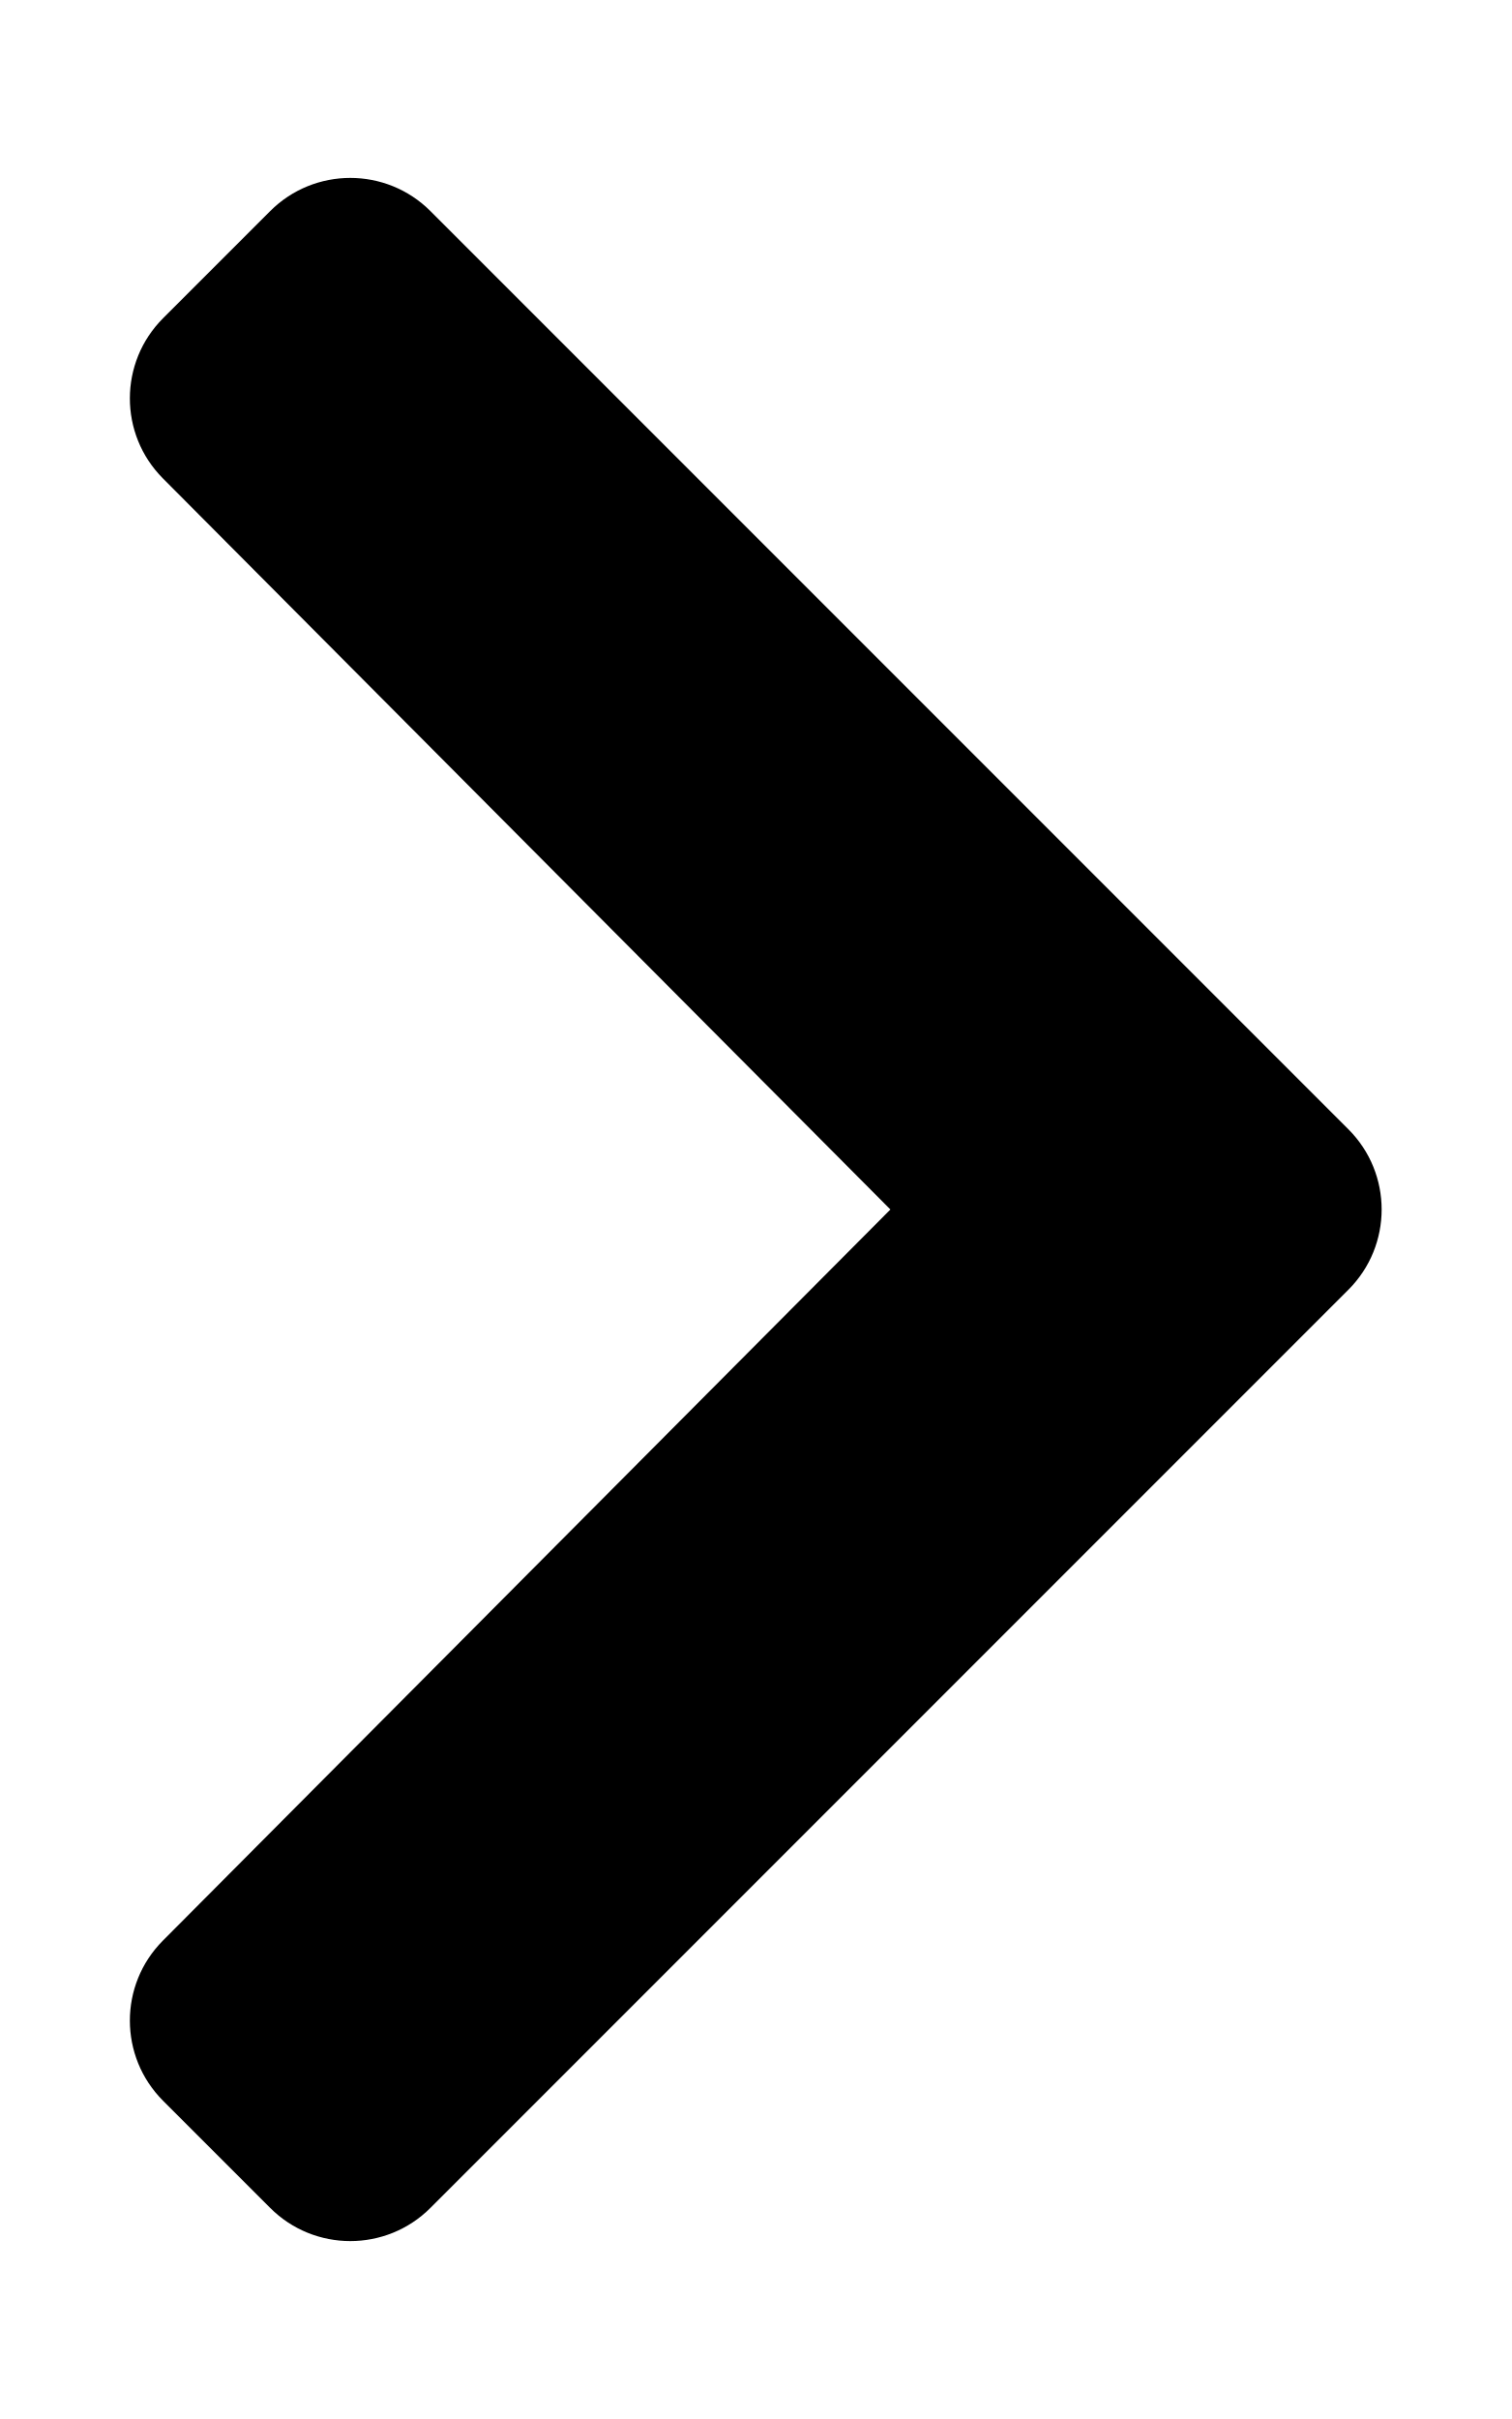
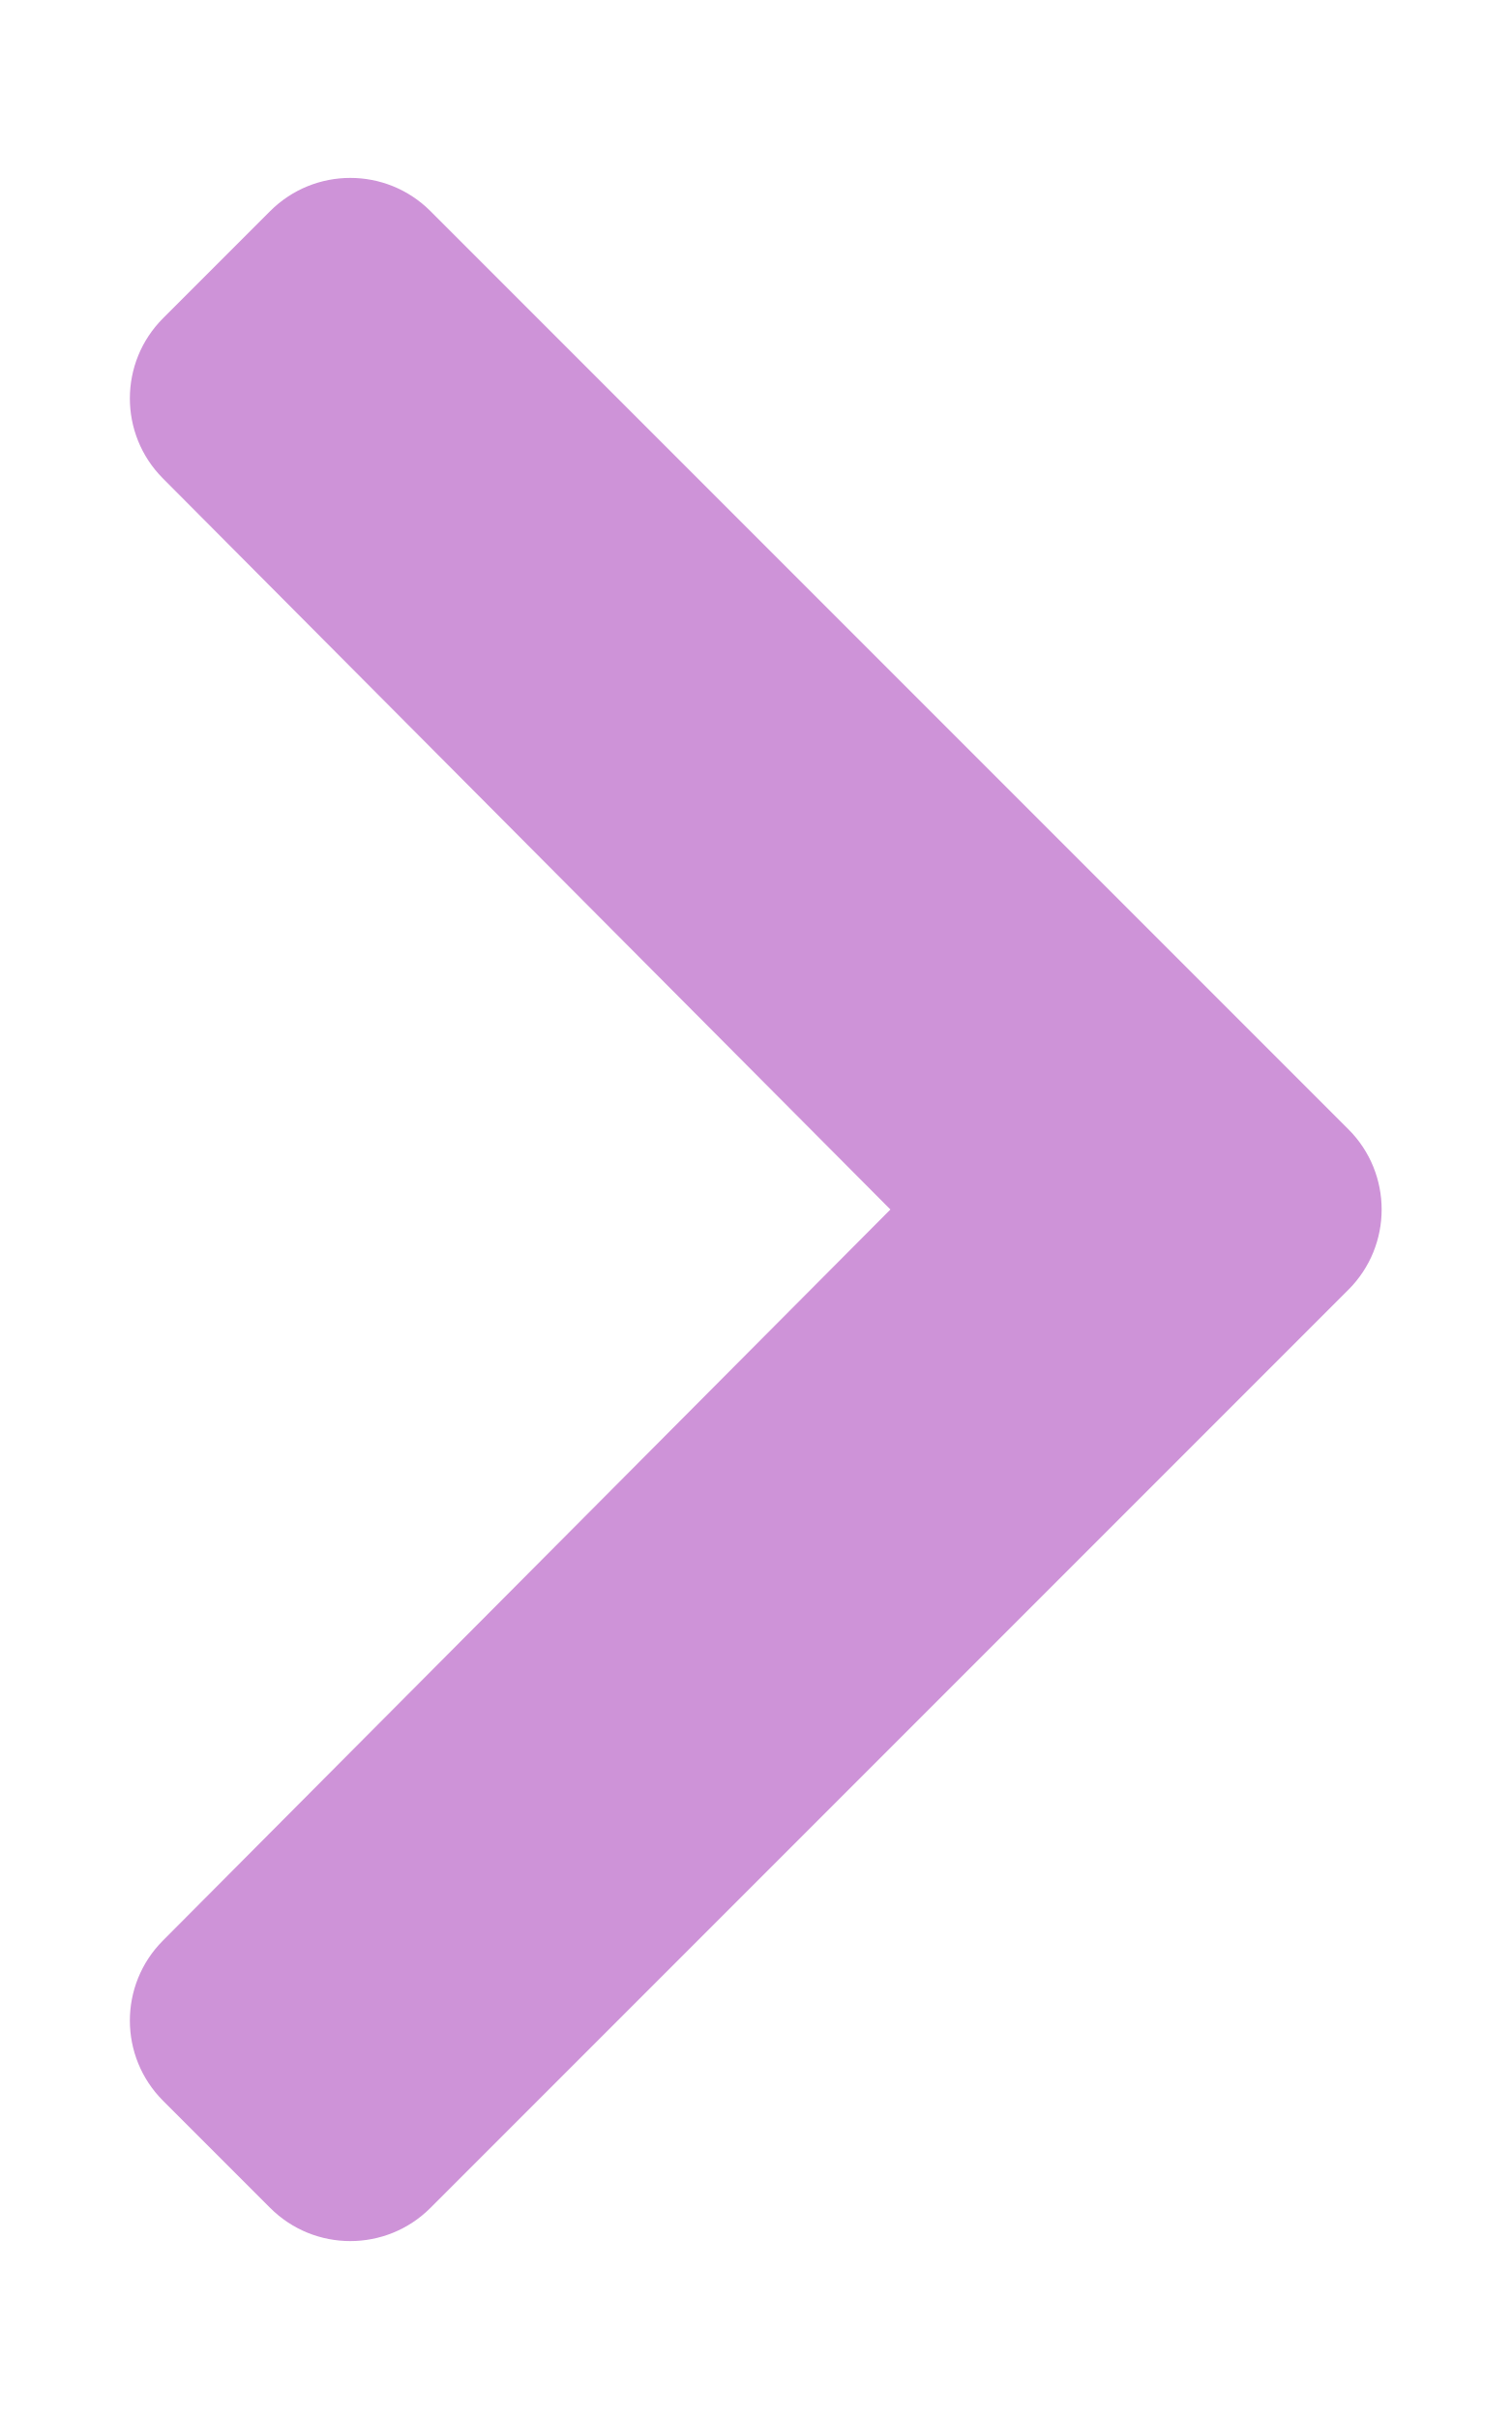
<svg xmlns="http://www.w3.org/2000/svg" aria-hidden="true" focusable="false" data-prefix="fas" data-icon="chevron-right" class="svg-inline--fa fa-chevron-right fa-w-10" role="img" viewBox="0 0 320 512">
-   <path fill="currentColor" d="M285.476 272.971L91.132 467.314c-9.373 9.373-24.569 9.373-33.941 0l-22.667-22.667c-9.357-9.357-9.375-24.522-.04-33.901L188.505 256 34.484 101.255c-9.335-9.379-9.317-24.544.04-33.901l22.667-22.667c9.373-9.373 24.569-9.373 33.941 0L285.475 239.03c9.373 9.372 9.373 24.568.001 33.941z" />
+   <path fill="#ce93d8" d="M285.476 272.971L91.132 467.314c-9.373 9.373-24.569 9.373-33.941 0l-22.667-22.667c-9.357-9.357-9.375-24.522-.04-33.901L188.505 256 34.484 101.255c-9.335-9.379-9.317-24.544.04-33.901l22.667-22.667c9.373-9.373 24.569-9.373 33.941 0L285.475 239.03c9.373 9.372 9.373 24.568.001 33.941z" />
</svg>
